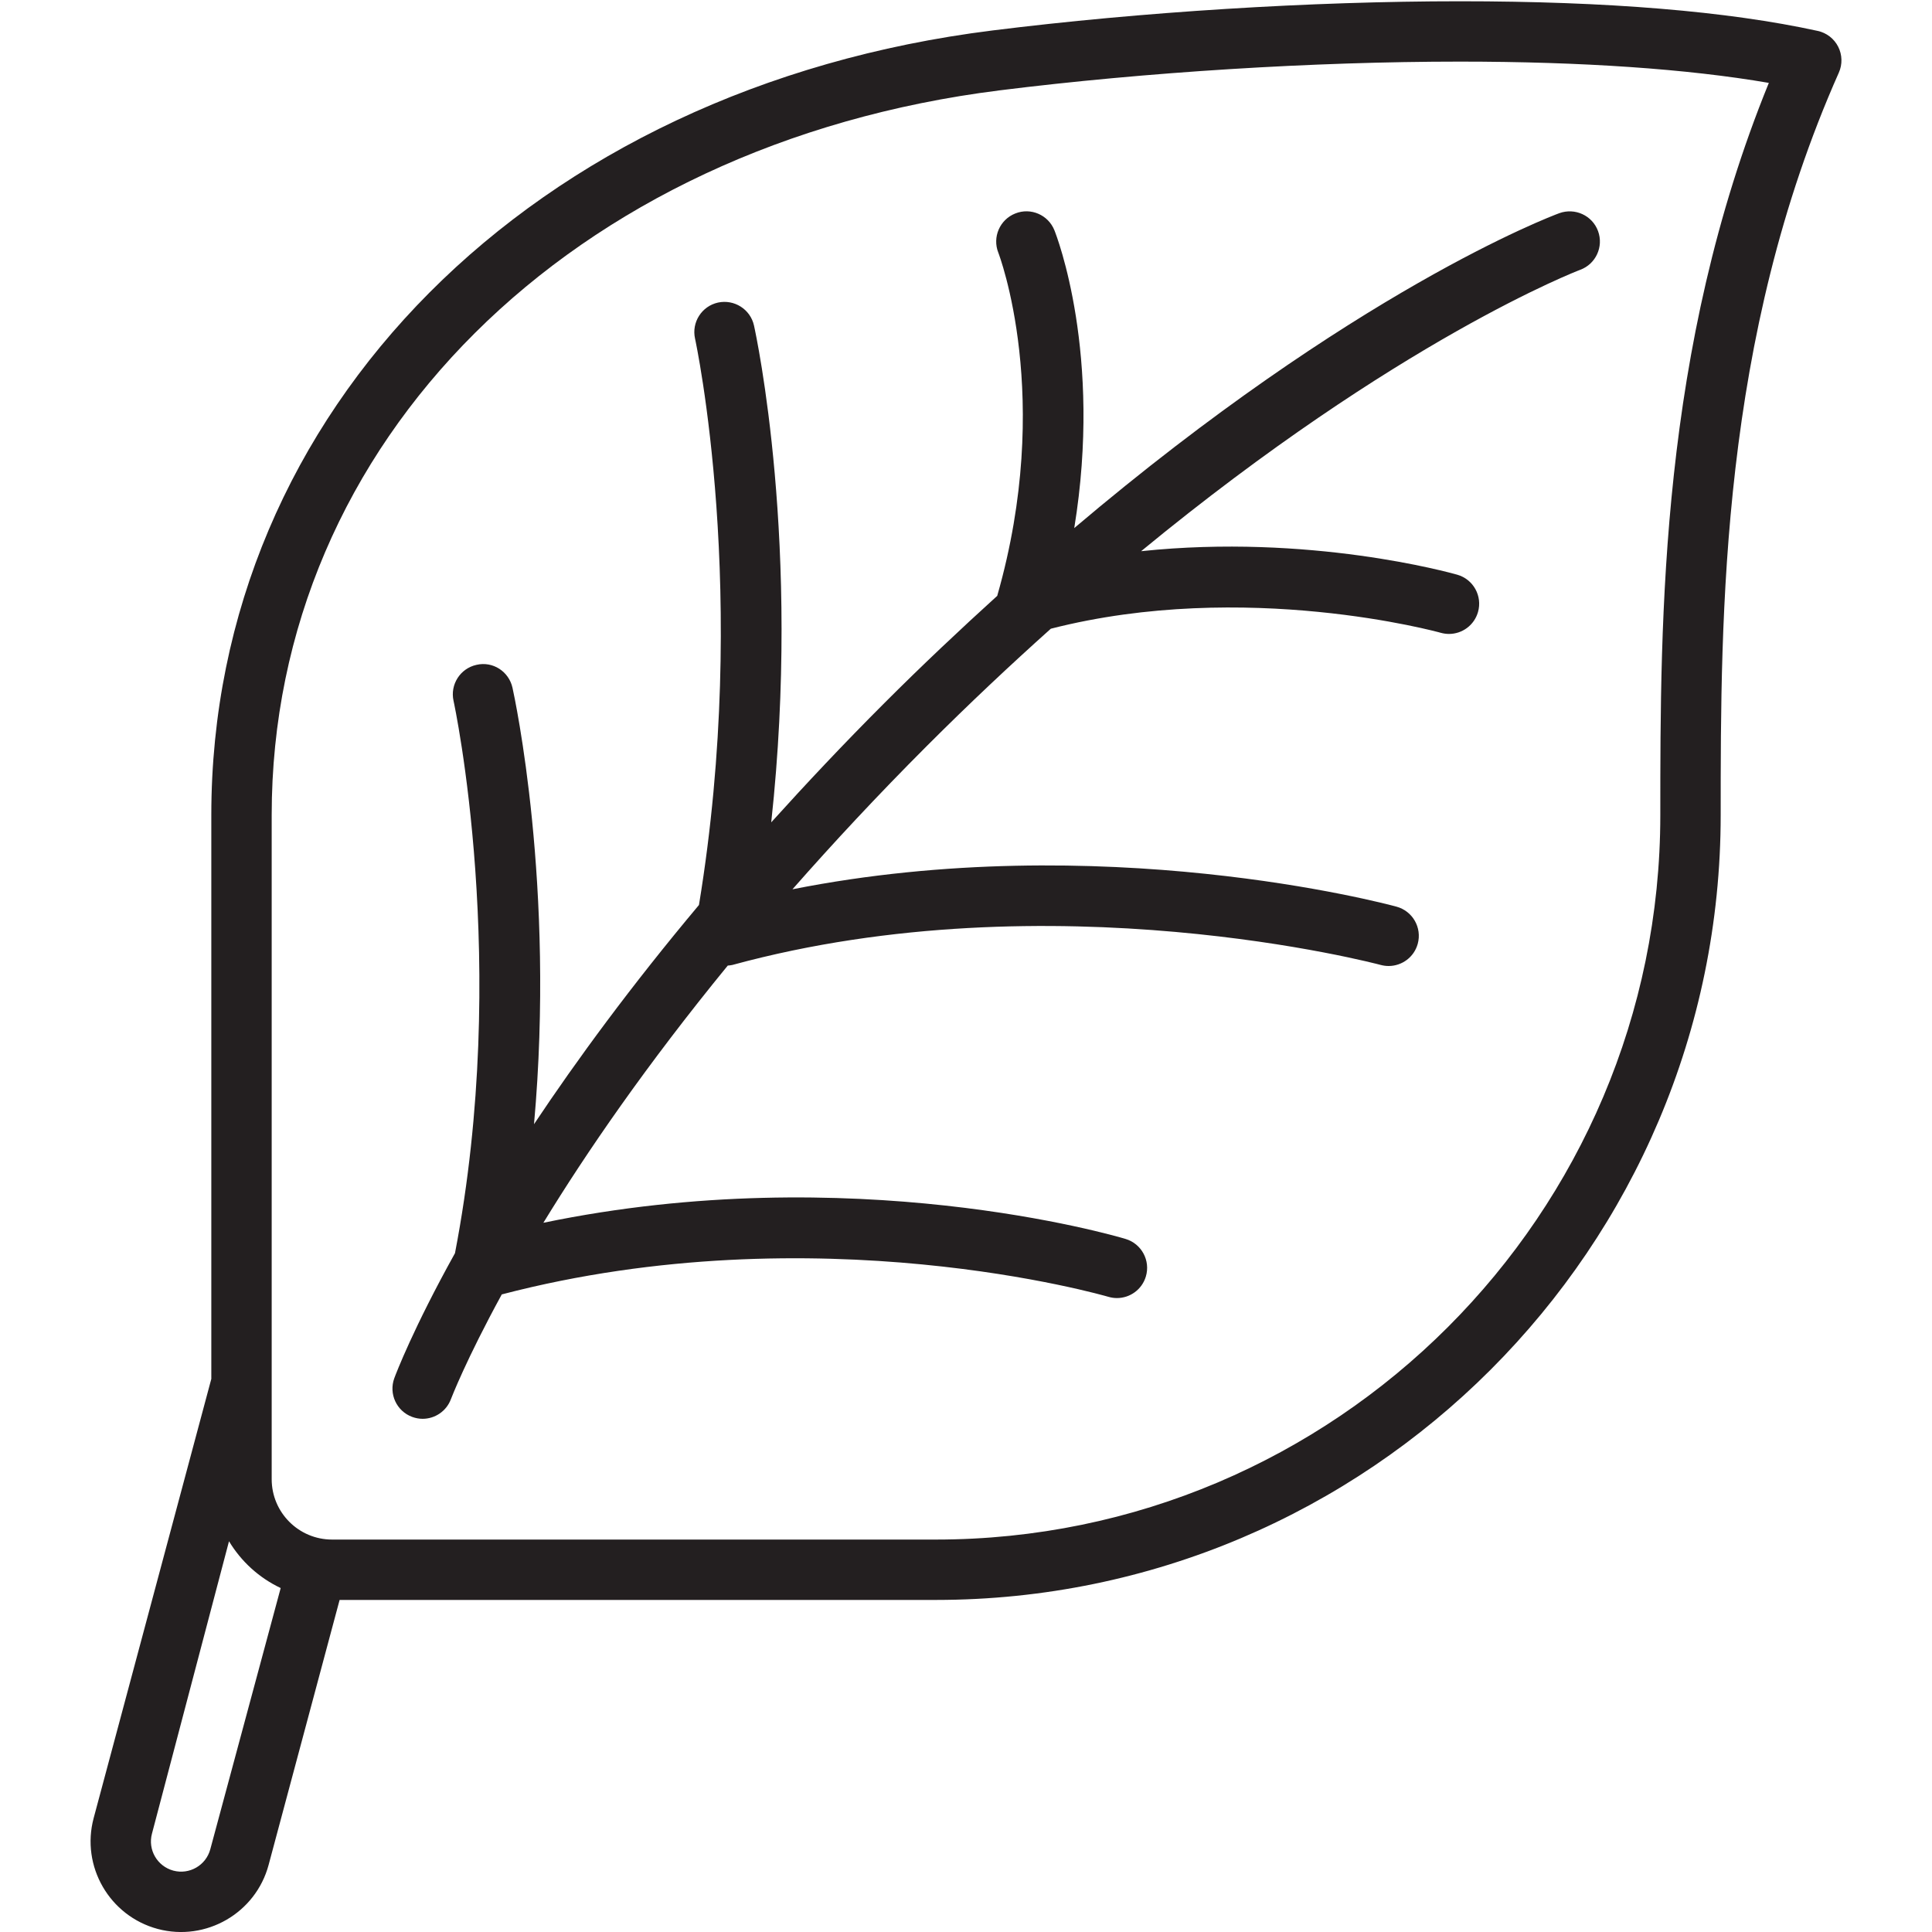
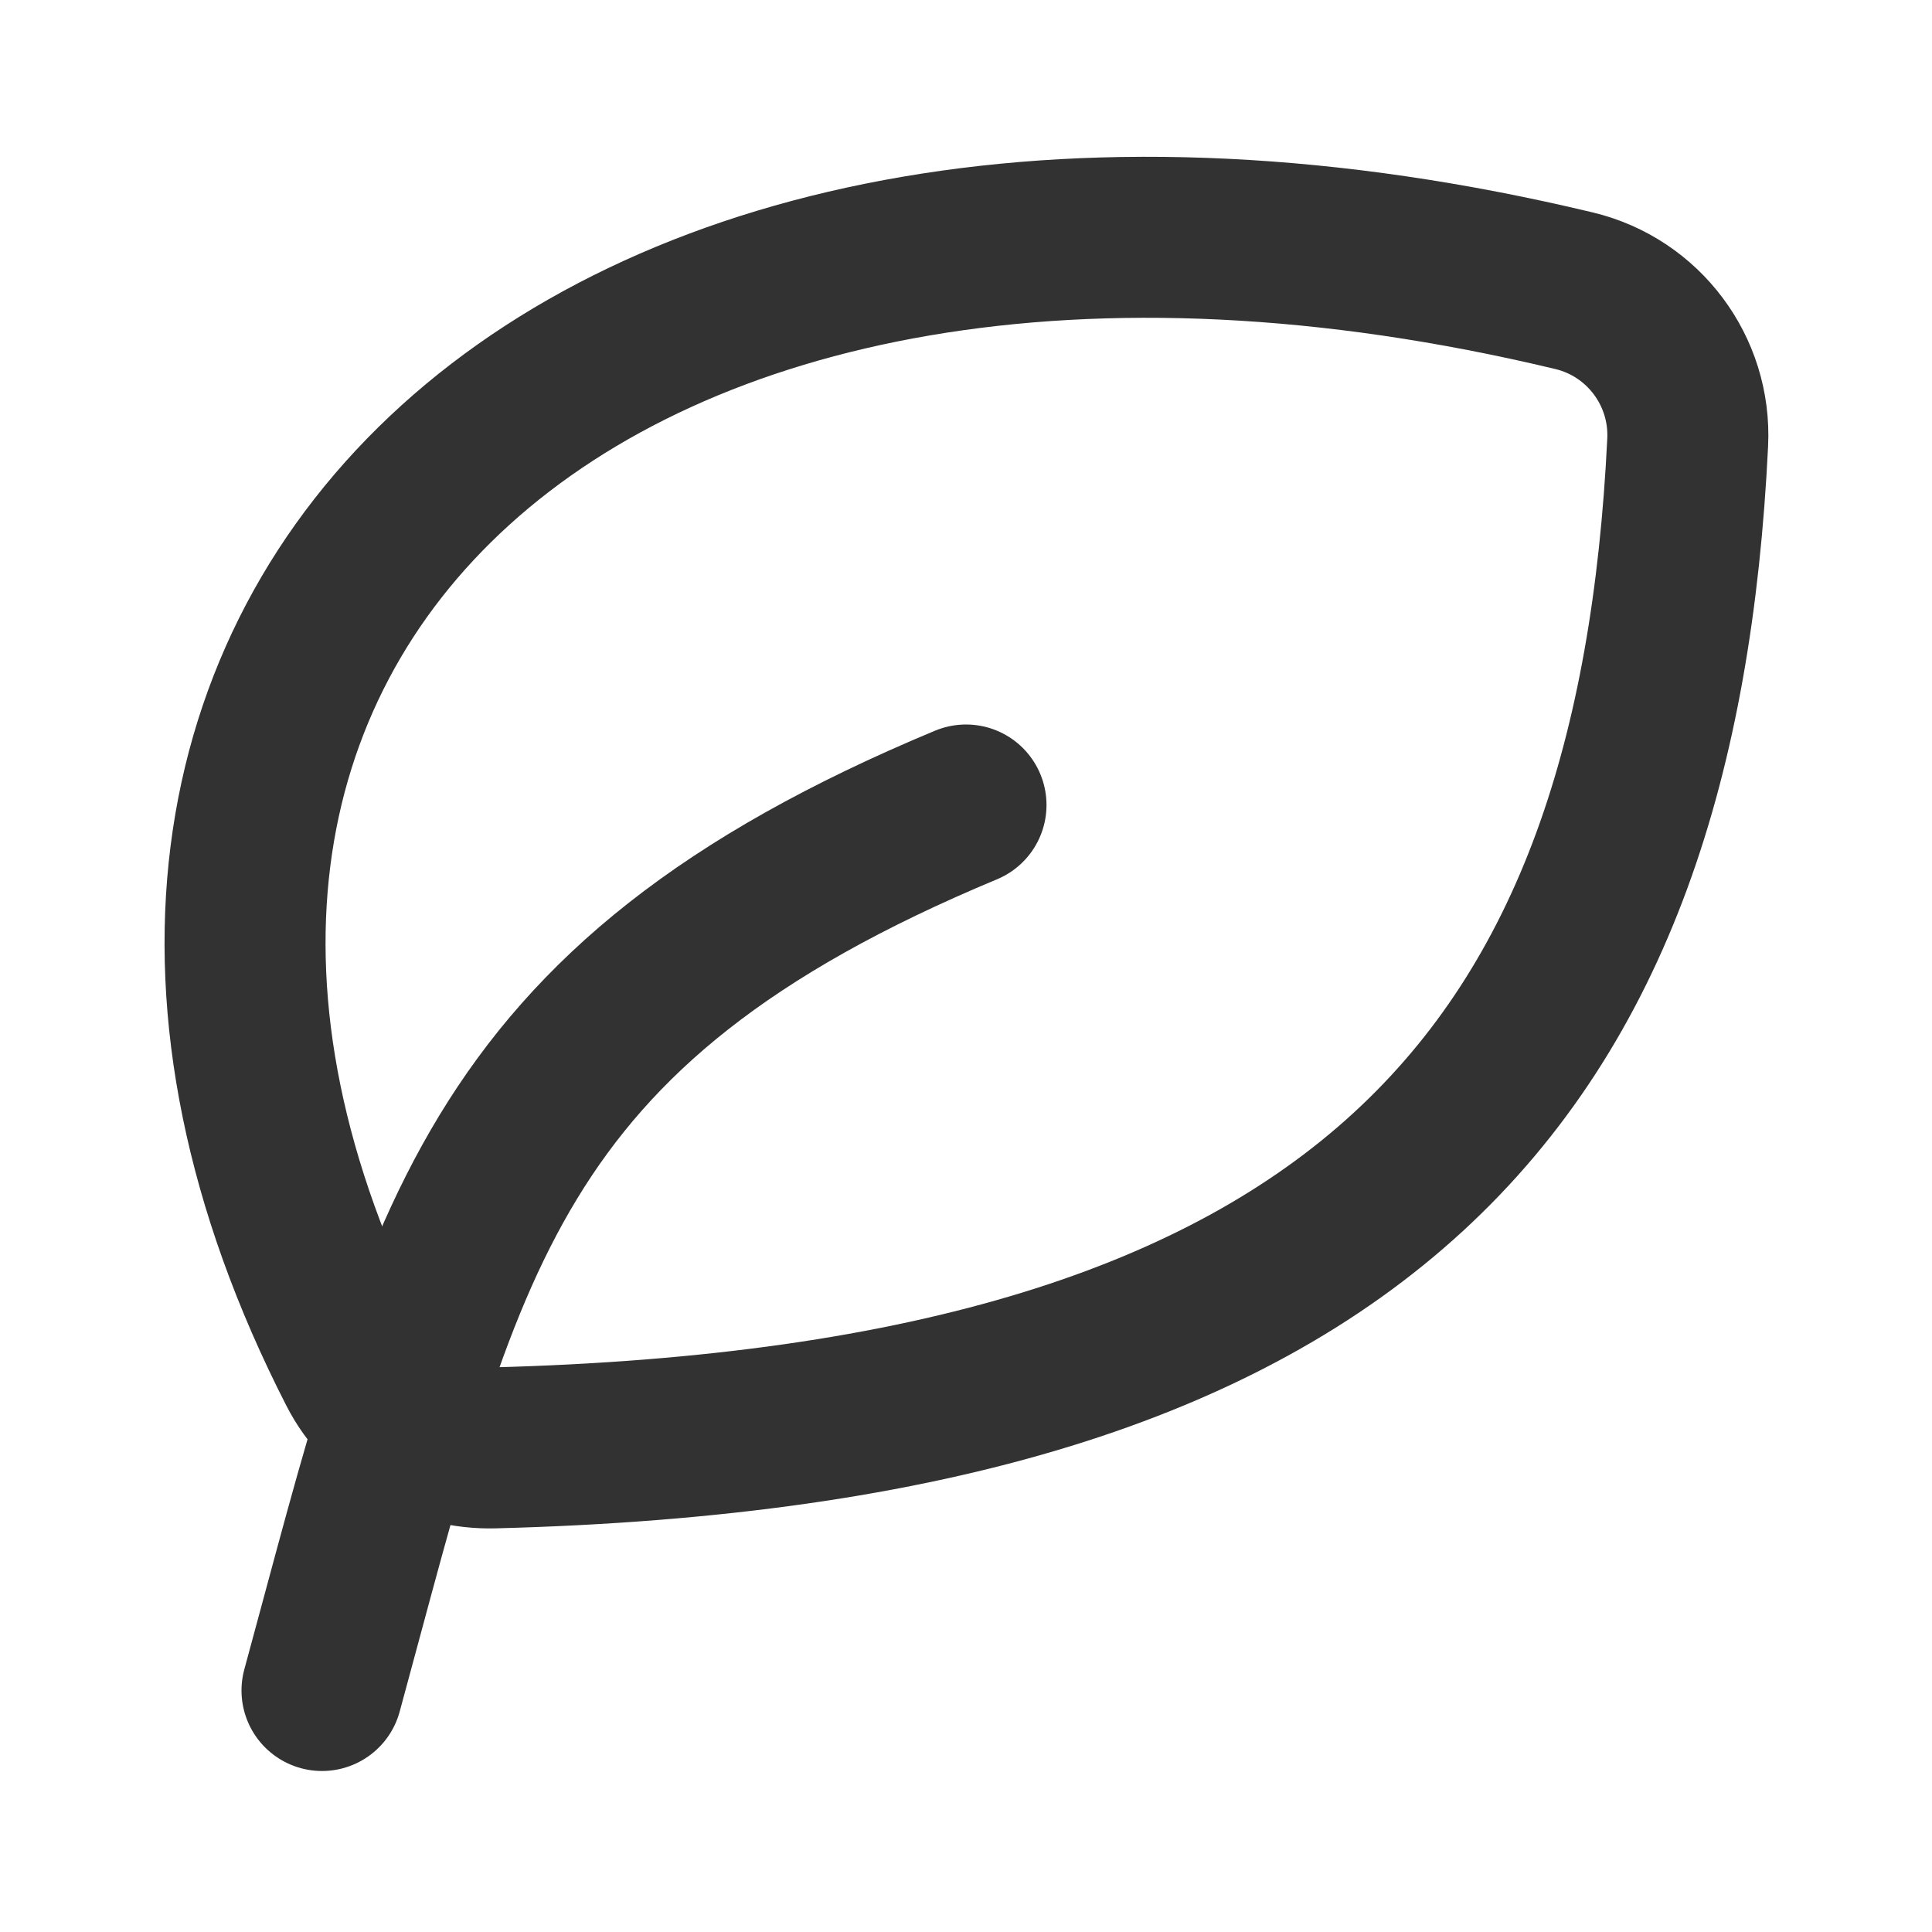
- <svg xmlns="http://www.w3.org/2000/svg" version="1.0" id="Layer_1" width="800px" height="800px" viewBox="0 0 64 64" enable-background="new 0 0 64 64" xml:space="preserve">
-   <g>
-     <path fill="#231F20" d="M34.929,7.629c-0.205-0.513-0.787-0.763-1.297-0.557c-0.513,0.203-0.764,0.784-0.562,1.297   c0.019,0.047,1.84,4.804-0.032,11.356c0,0-0.001,0.007-0.001,0.011c-1.215,1.103-2.459,2.271-3.744,3.557   c-1.357,1.357-2.591,2.671-3.745,3.948c0.998-9.183-0.498-16.128-0.571-16.458c-0.12-0.539-0.654-0.876-1.193-0.76   c-0.539,0.12-0.879,0.654-0.76,1.193c0.019,0.086,1.823,8.469,0.13,18.763c-2.26,2.695-4.05,5.14-5.464,7.261   c0.709-7.9-0.644-14.145-0.713-14.457c-0.12-0.539-0.65-0.886-1.193-0.759c-0.539,0.119-0.879,0.653-0.76,1.192   c0.02,0.087,1.885,8.75,0.048,18.297c-1.383,2.488-1.953,3.988-2.01,4.141c-0.19,0.518,0.074,1.092,0.592,1.283   C13.768,46.979,13.885,47,14,47c0.406,0,0.788-0.25,0.938-0.653c0.013-0.034,0.5-1.302,1.684-3.468   c10.438-2.726,19.995,0.051,20.092,0.079C36.809,42.986,36.905,43,37,43c0.431,0,0.828-0.28,0.958-0.714   c0.158-0.528-0.142-1.085-0.671-1.244C36.897,40.924,28.2,38.391,18,40.506c1.416-2.316,3.406-5.218,6.108-8.52   c0.052-0.006,0.104-0.008,0.154-0.021c10.595-2.889,21.367-0.029,21.475,0C45.825,31.988,45.913,32,46,32   c0.44,0,0.844-0.292,0.965-0.737c0.145-0.533-0.169-1.082-0.702-1.228c-0.425-0.116-9.801-2.598-20.012-0.576   c1.341-1.524,2.814-3.109,4.456-4.752c1.41-1.41,2.777-2.693,4.103-3.88c6.452-1.649,12.852,0.116,12.916,0.135   C47.817,20.987,47.909,21,48,21c0.436,0,0.836-0.287,0.961-0.727c0.151-0.53-0.155-1.083-0.687-1.235   c-0.239-0.067-4.9-1.367-10.473-0.779c8.531-7.021,14.472-9.294,14.545-9.321c0.518-0.191,0.782-0.767,0.591-1.284   c-0.191-0.519-0.766-0.779-1.283-0.592c-0.326,0.12-6.805,2.58-16.068,10.431C36.527,11.735,35.004,7.816,34.929,7.629z" />
-     <path fill="#231F20" d="M60.893,1.549c-0.136-0.269-0.386-0.462-0.679-0.525c-2.98-0.652-6.97-0.982-11.856-0.982   c-4.922,0-10.564,0.353-15.481,0.967C17.641,2.912,7,13.601,7,27v18.678L3.103,60.225c-0.428,1.598,0.523,3.244,2.122,3.674   c1.598,0.426,3.245-0.525,3.673-2.121L11.25,53H31c14.337,0,26-11.663,26-26c0-6.663,0-15.788,3.914-24.594   C61.036,2.132,61.028,1.816,60.893,1.549z M6.966,61.26c-0.143,0.532-0.691,0.849-1.224,0.707   c-0.534-0.145-0.851-0.691-0.708-1.225l2.552-9.686c0.405,0.672,0.998,1.212,1.712,1.55L6.966,61.26z M55,27   c0,13.233-10.767,24-24,24H11c-1.104,0-2-0.896-2-2v-1V27C9,14.641,18.92,4.769,33.124,2.992   c4.839-0.604,10.391-0.951,15.233-0.951c4.048,0,7.553,0.242,10.238,0.705C55,11.565,55,20.443,55,27z" />
-   </g>
+ <svg xmlns="http://www.w3.org/2000/svg" width="800px" height="800px" viewBox="0 0 24 24" fill="none">
+   <path d="M4.449 17.009C-0.246 7.838 7.341 0.686 19.555 3.612C20.416 3.819 21.008 4.61 20.965 5.495C20.586 13.288 17.034 17.705 6.133 17.986C5.43 18.004 4.769 17.634 4.449 17.009Z" stroke="#323232" stroke-width="2" stroke-linecap="round" stroke-linejoin="round" />
+   <path d="M4 21C5.5 15.5 6 12.5 12 10" stroke="#323232" stroke-width="2" stroke-linecap="round" stroke-linejoin="round" />
</svg>
